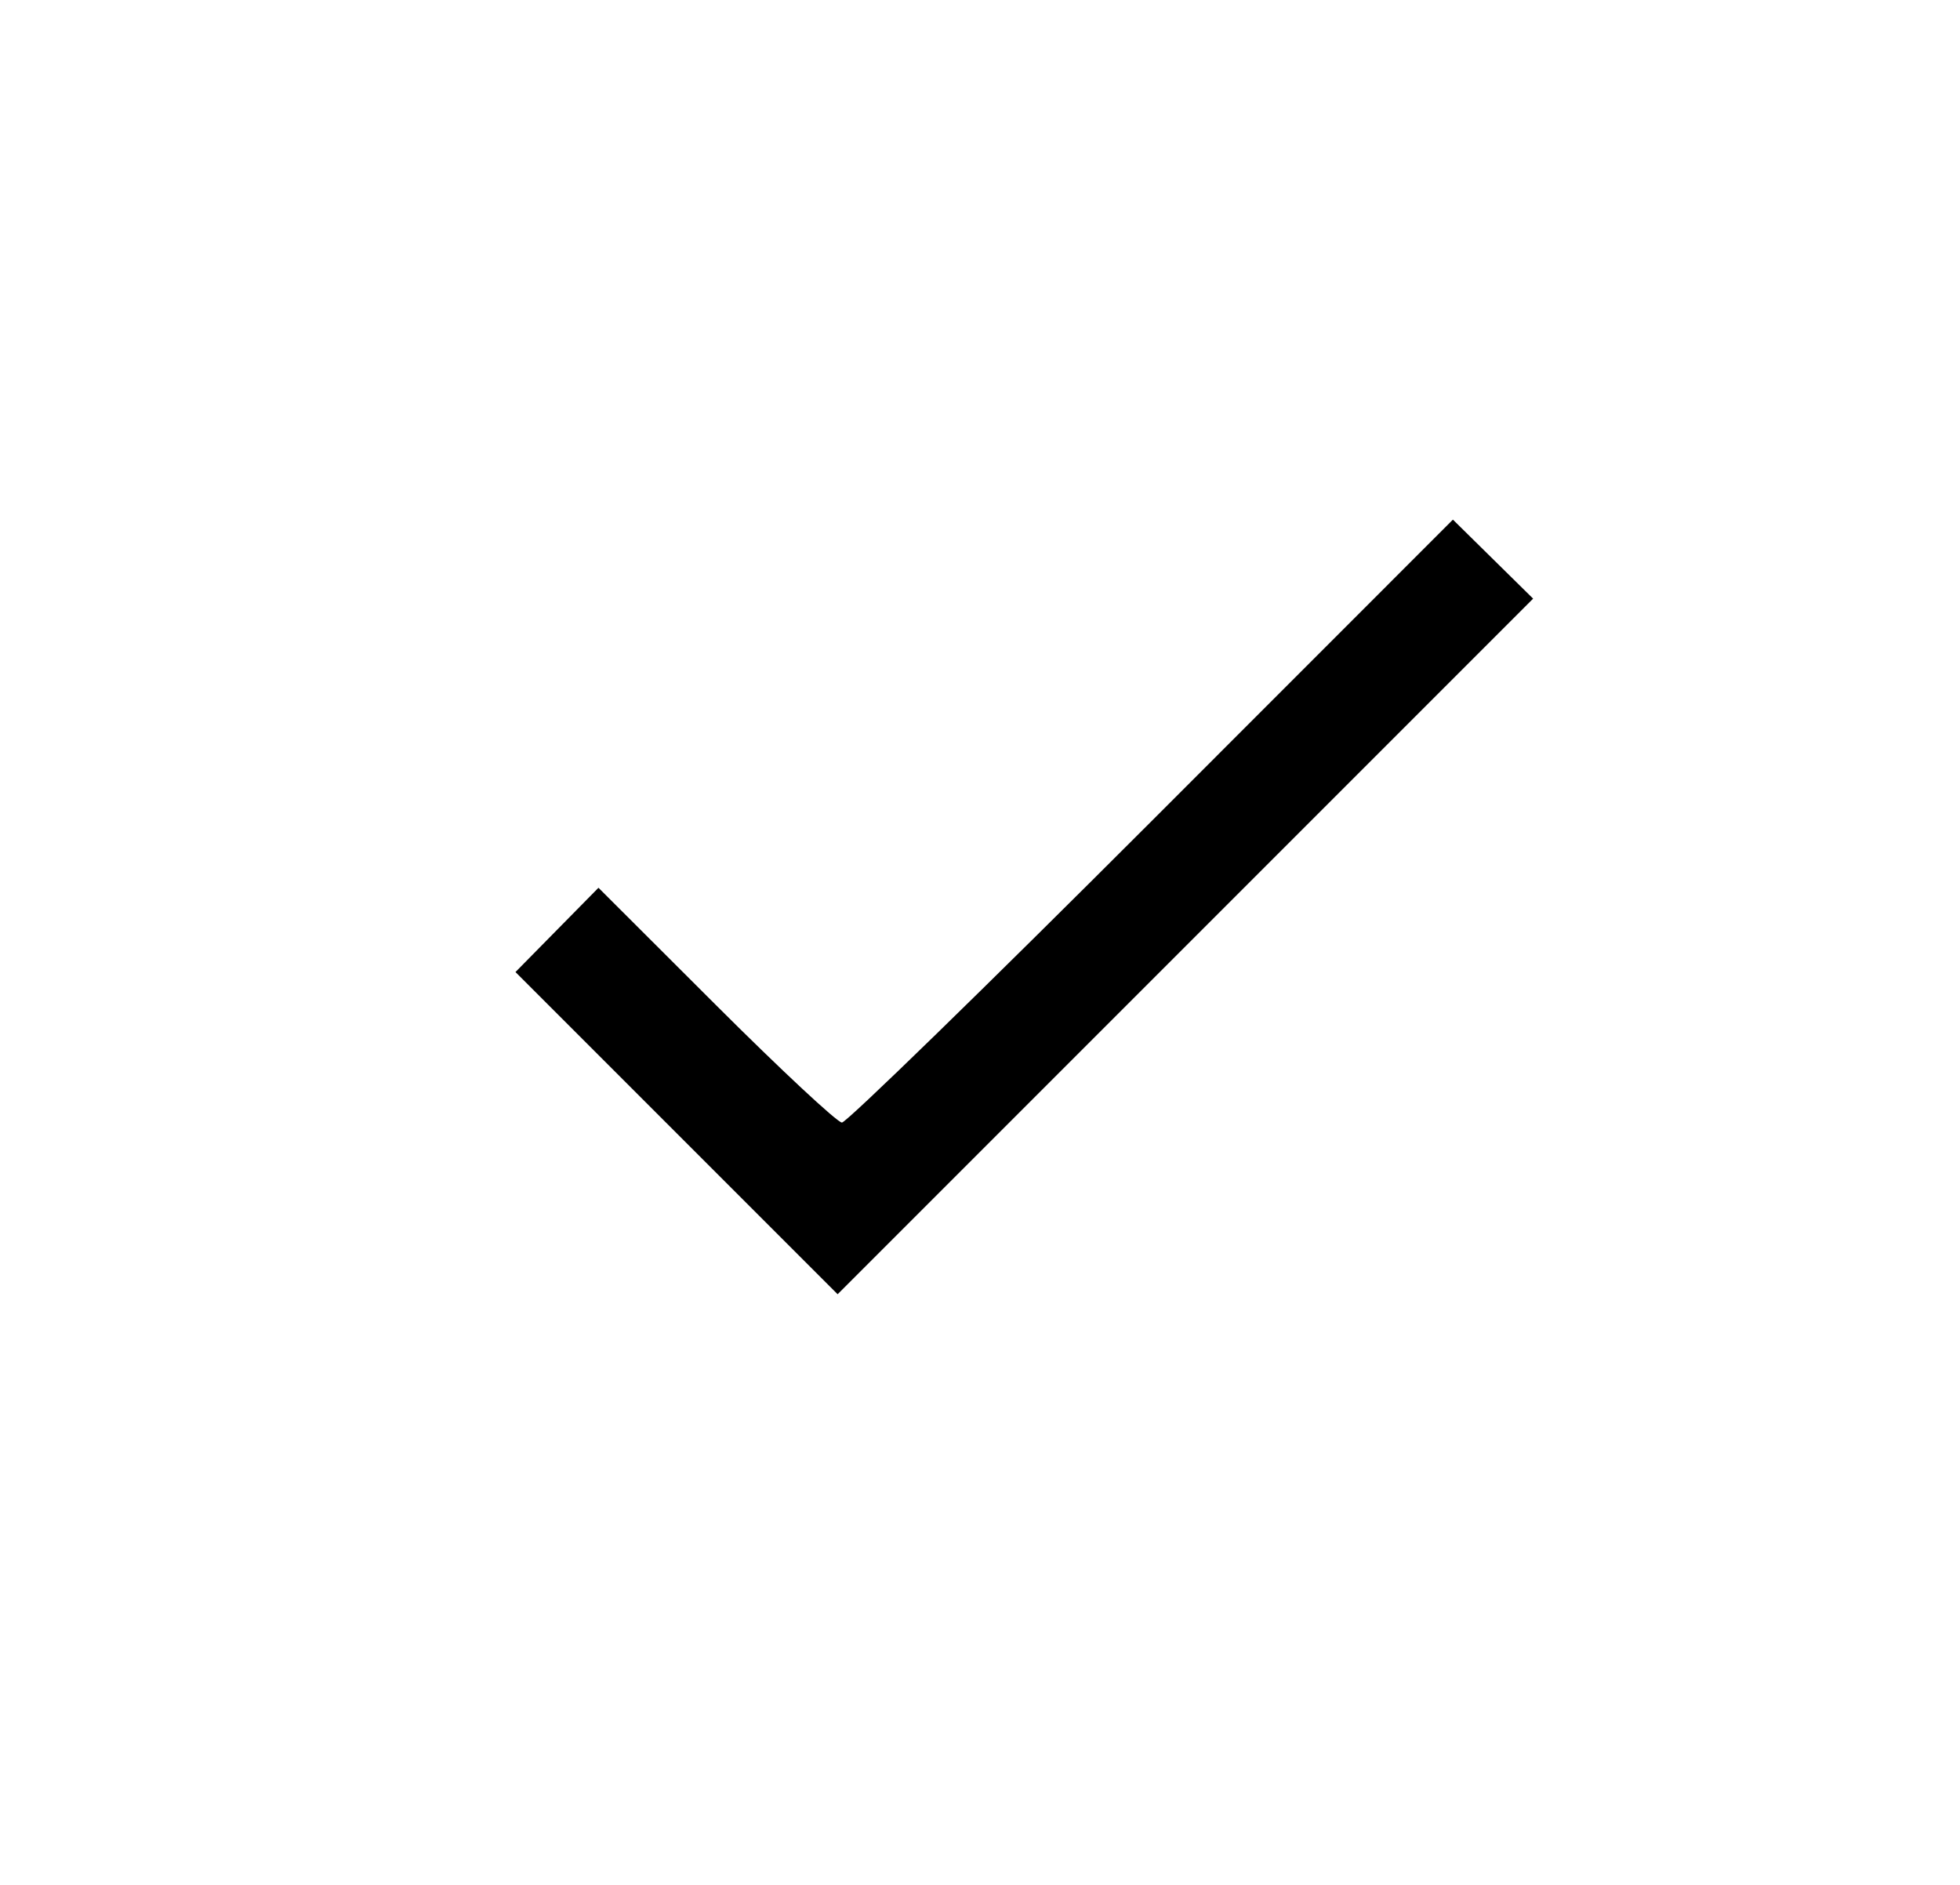
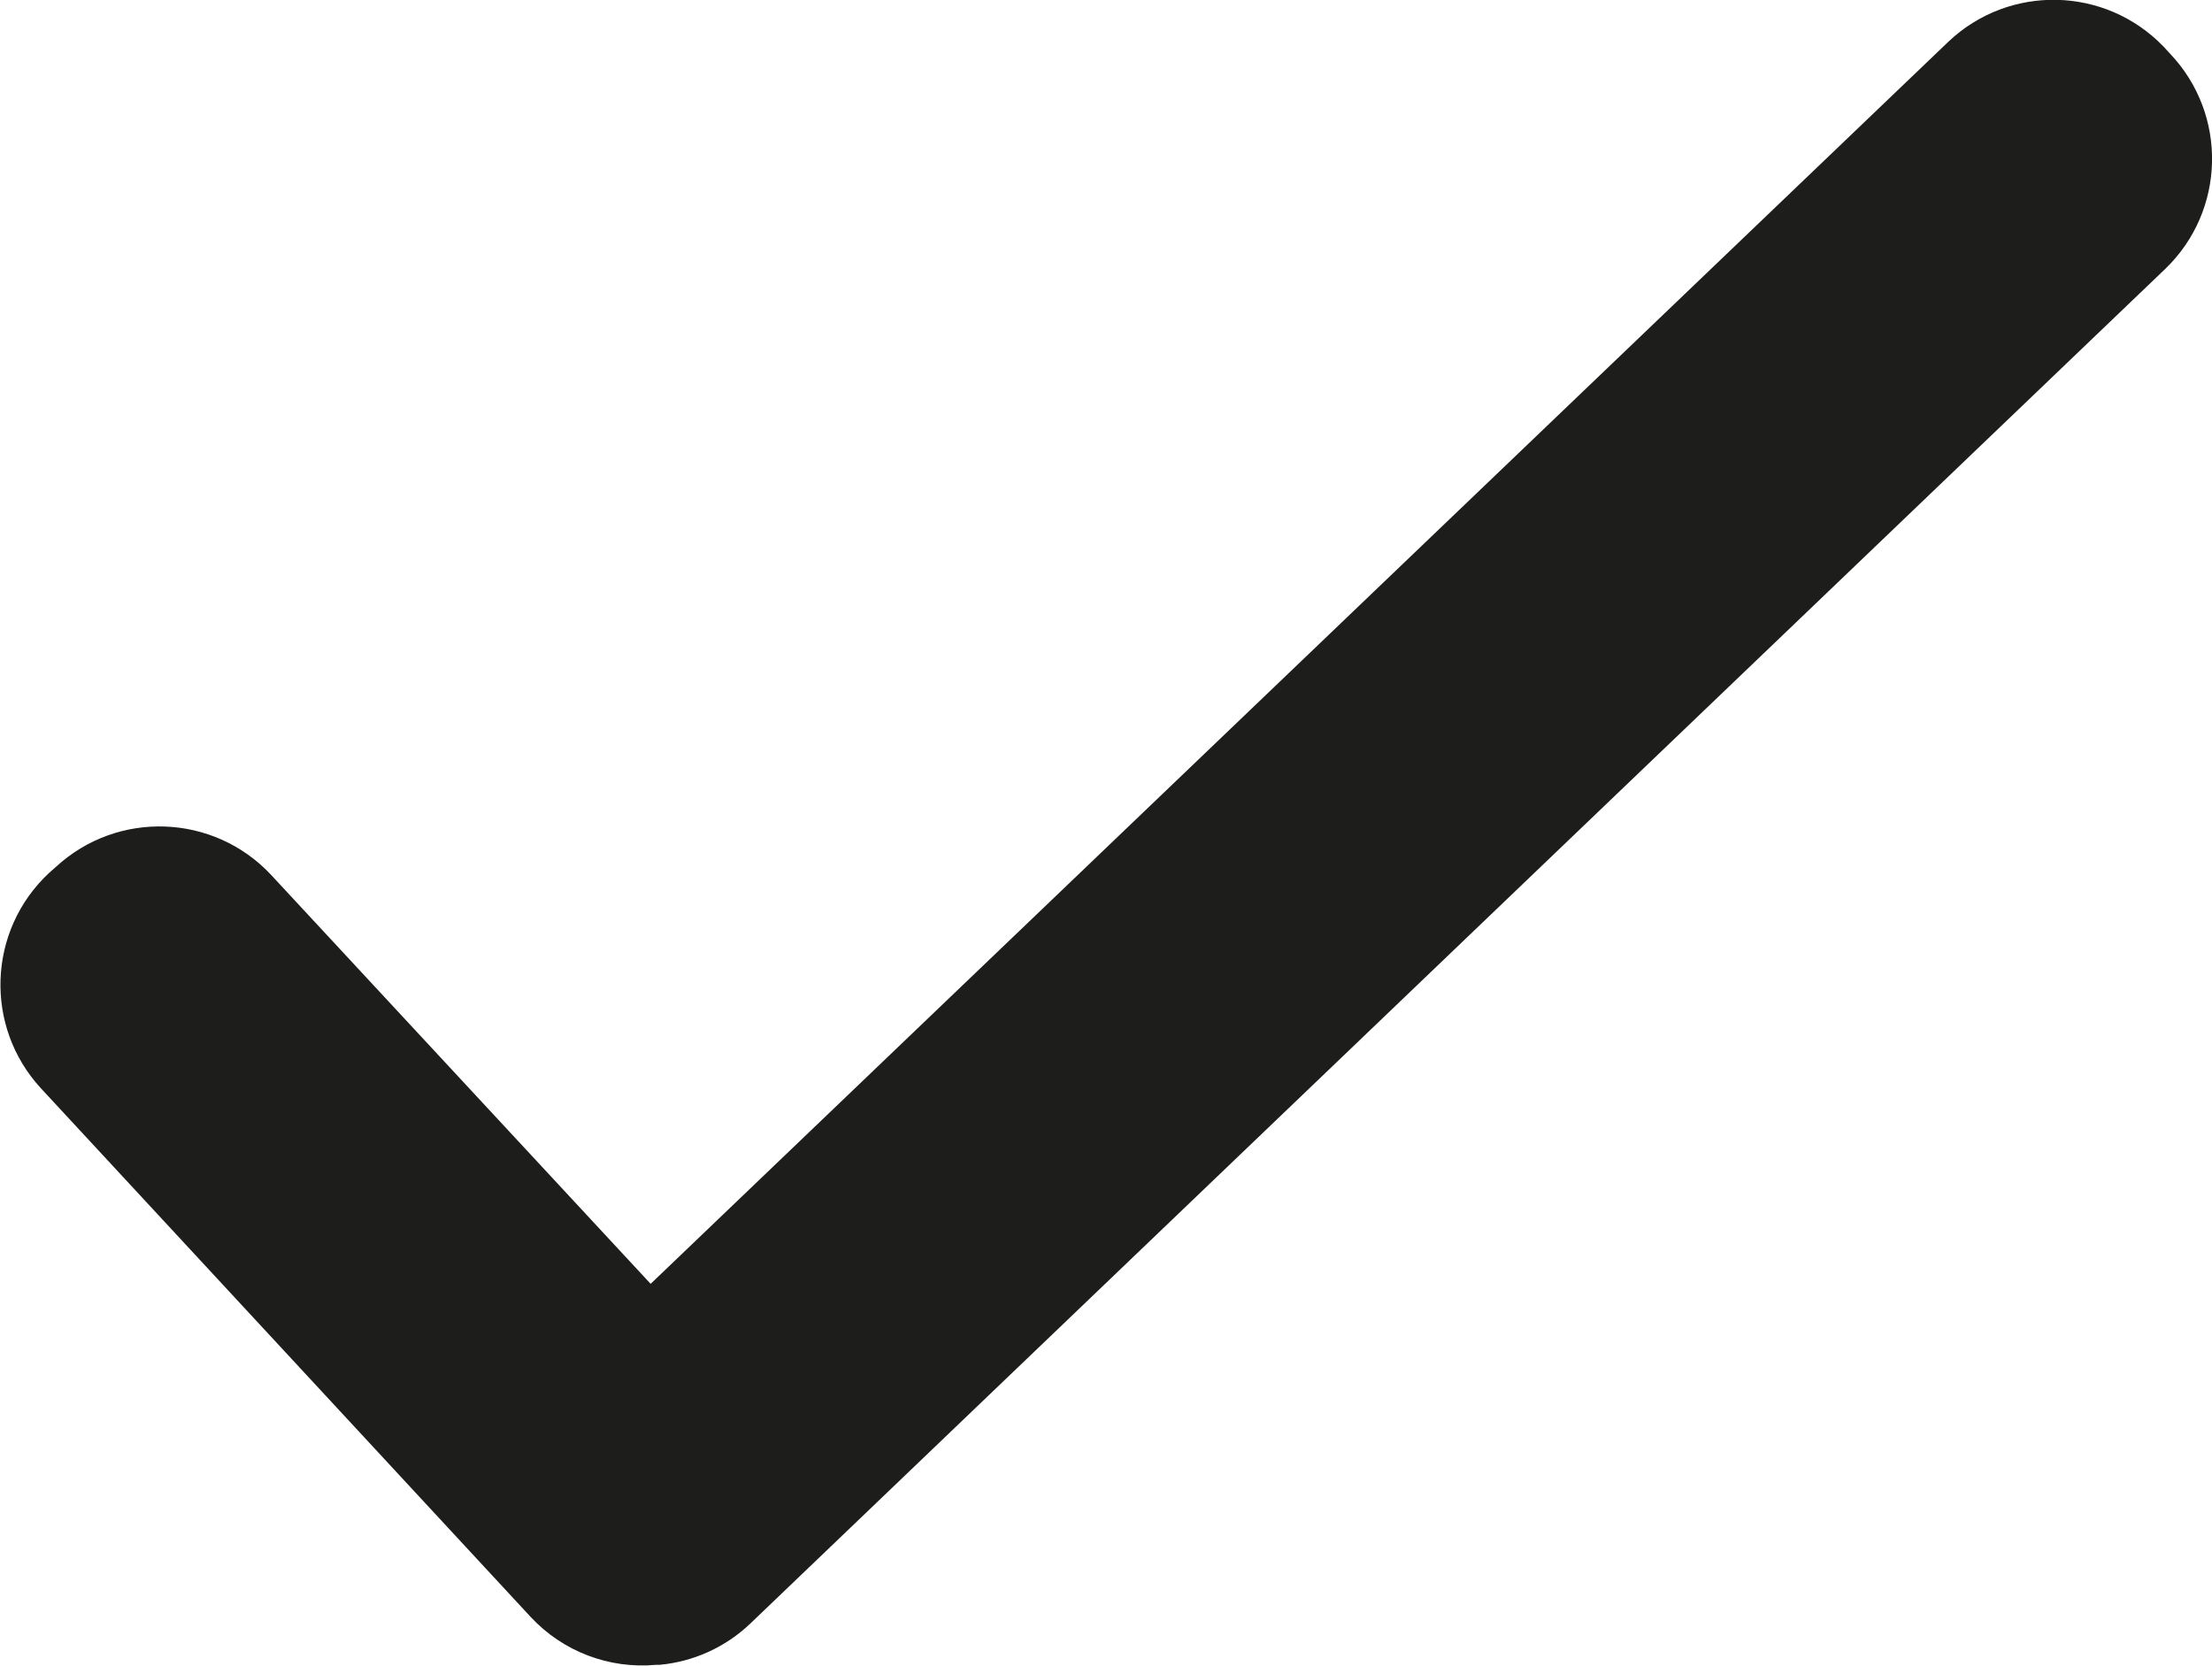
- <svg xmlns="http://www.w3.org/2000/svg" id="svg" width="400" height="384.615" viewBox="0, 0, 400,384.615">
-   <g id="svgg">
-     <path id="path0" d="M235.018 167.546 C 201.195 201.379,172.758 229.060,171.825 229.060 C 170.892 229.060,159.330 218.281,146.132 205.107 L 122.136 181.153 113.667 189.752 L 105.198 198.350 138.071 231.222 L 170.943 264.094 241.913 193.125 L 312.883 122.155 304.698 114.094 L 296.514 106.032 235.018 167.546 " stroke="none" fill="#000000" fill-rule="evenodd" />
-   </g>
+ <svg xmlns="http://www.w3.org/2000/svg" id="Layer_2" data-name="Layer 2" viewBox="0 0 364.82 274.66">
+   <defs>
+     <style>.cls-1{fill:#1d1d1b;}</style>
+   </defs>
+   <path class="cls-1" d="M443.06,106.15,442,105a25.2,25.2,0,0,0-35.52-.78l-214,204.84-62.59-67.44a25.2,25.2,0,0,0-35.51-1.32l-1.13,1a25.2,25.2,0,0,0-1.33,35.51L172.69,364a25.1,25.1,0,0,0,20.69,7.9h.08l.48,0a25,25,0,0,0,15-6.83L442.27,141.67A25.19,25.19,0,0,0,443.06,106.15Z" transform="translate(-85.17 -97.31)" />
</svg>
